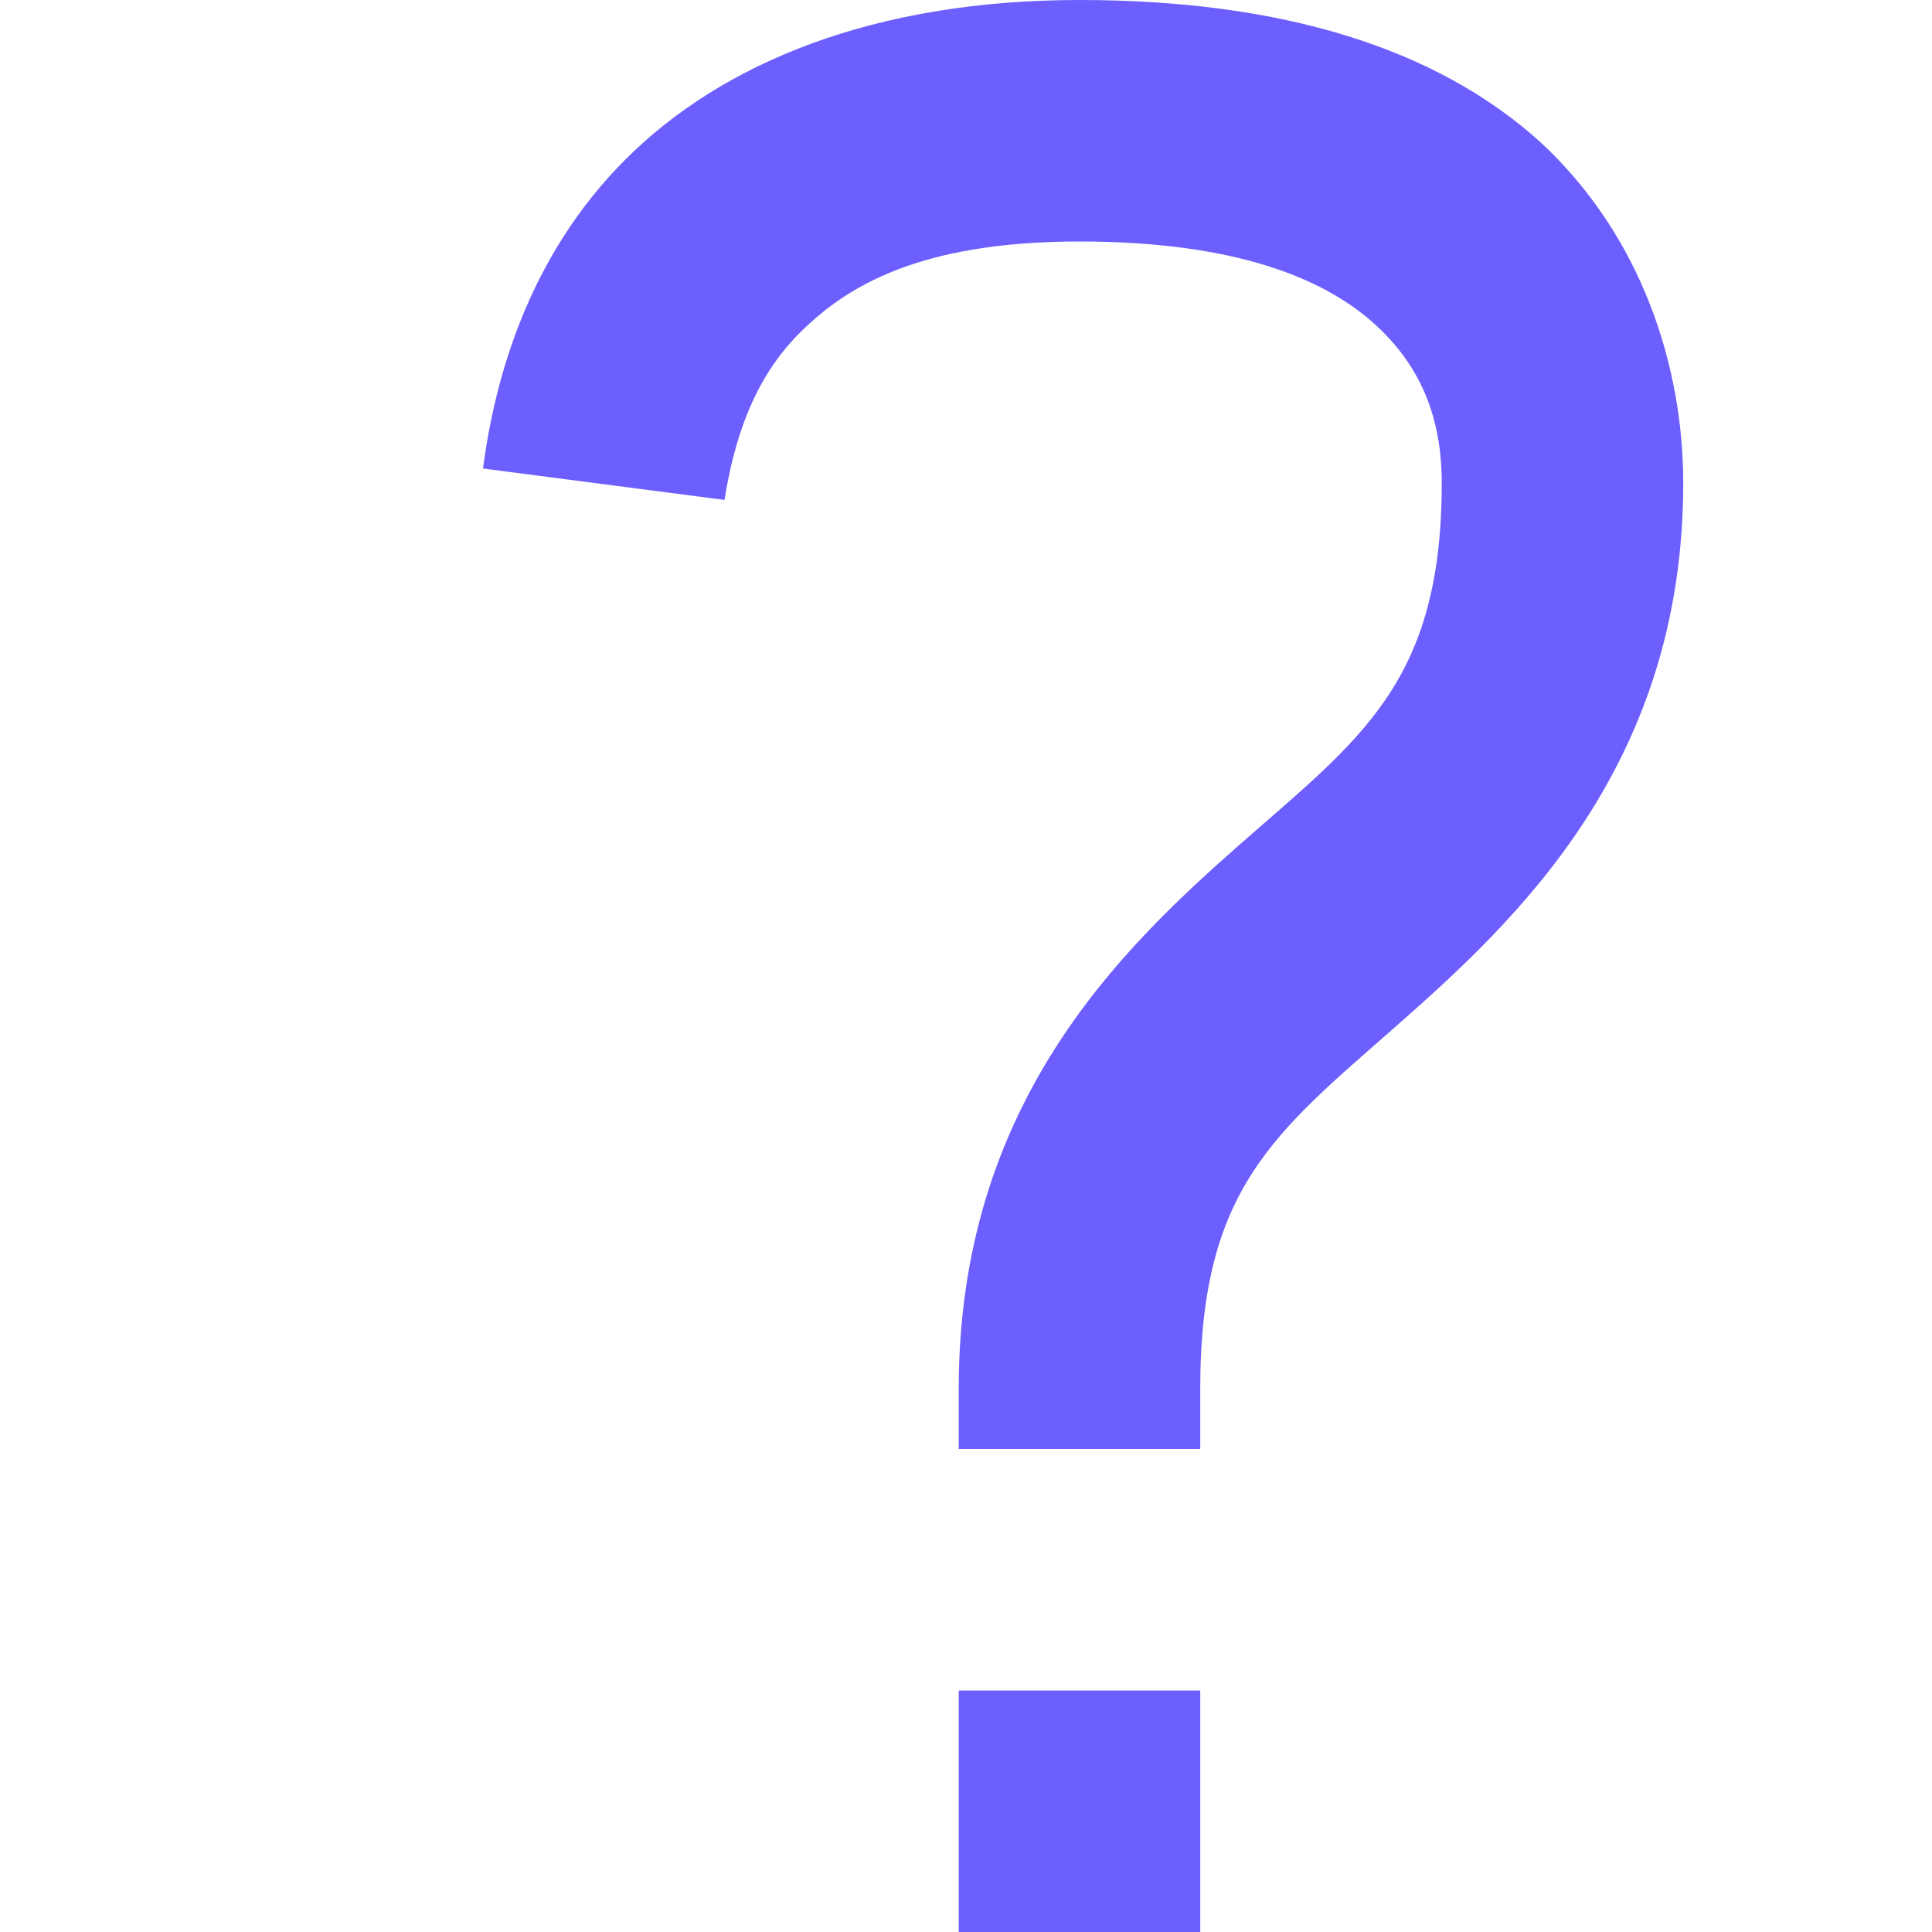
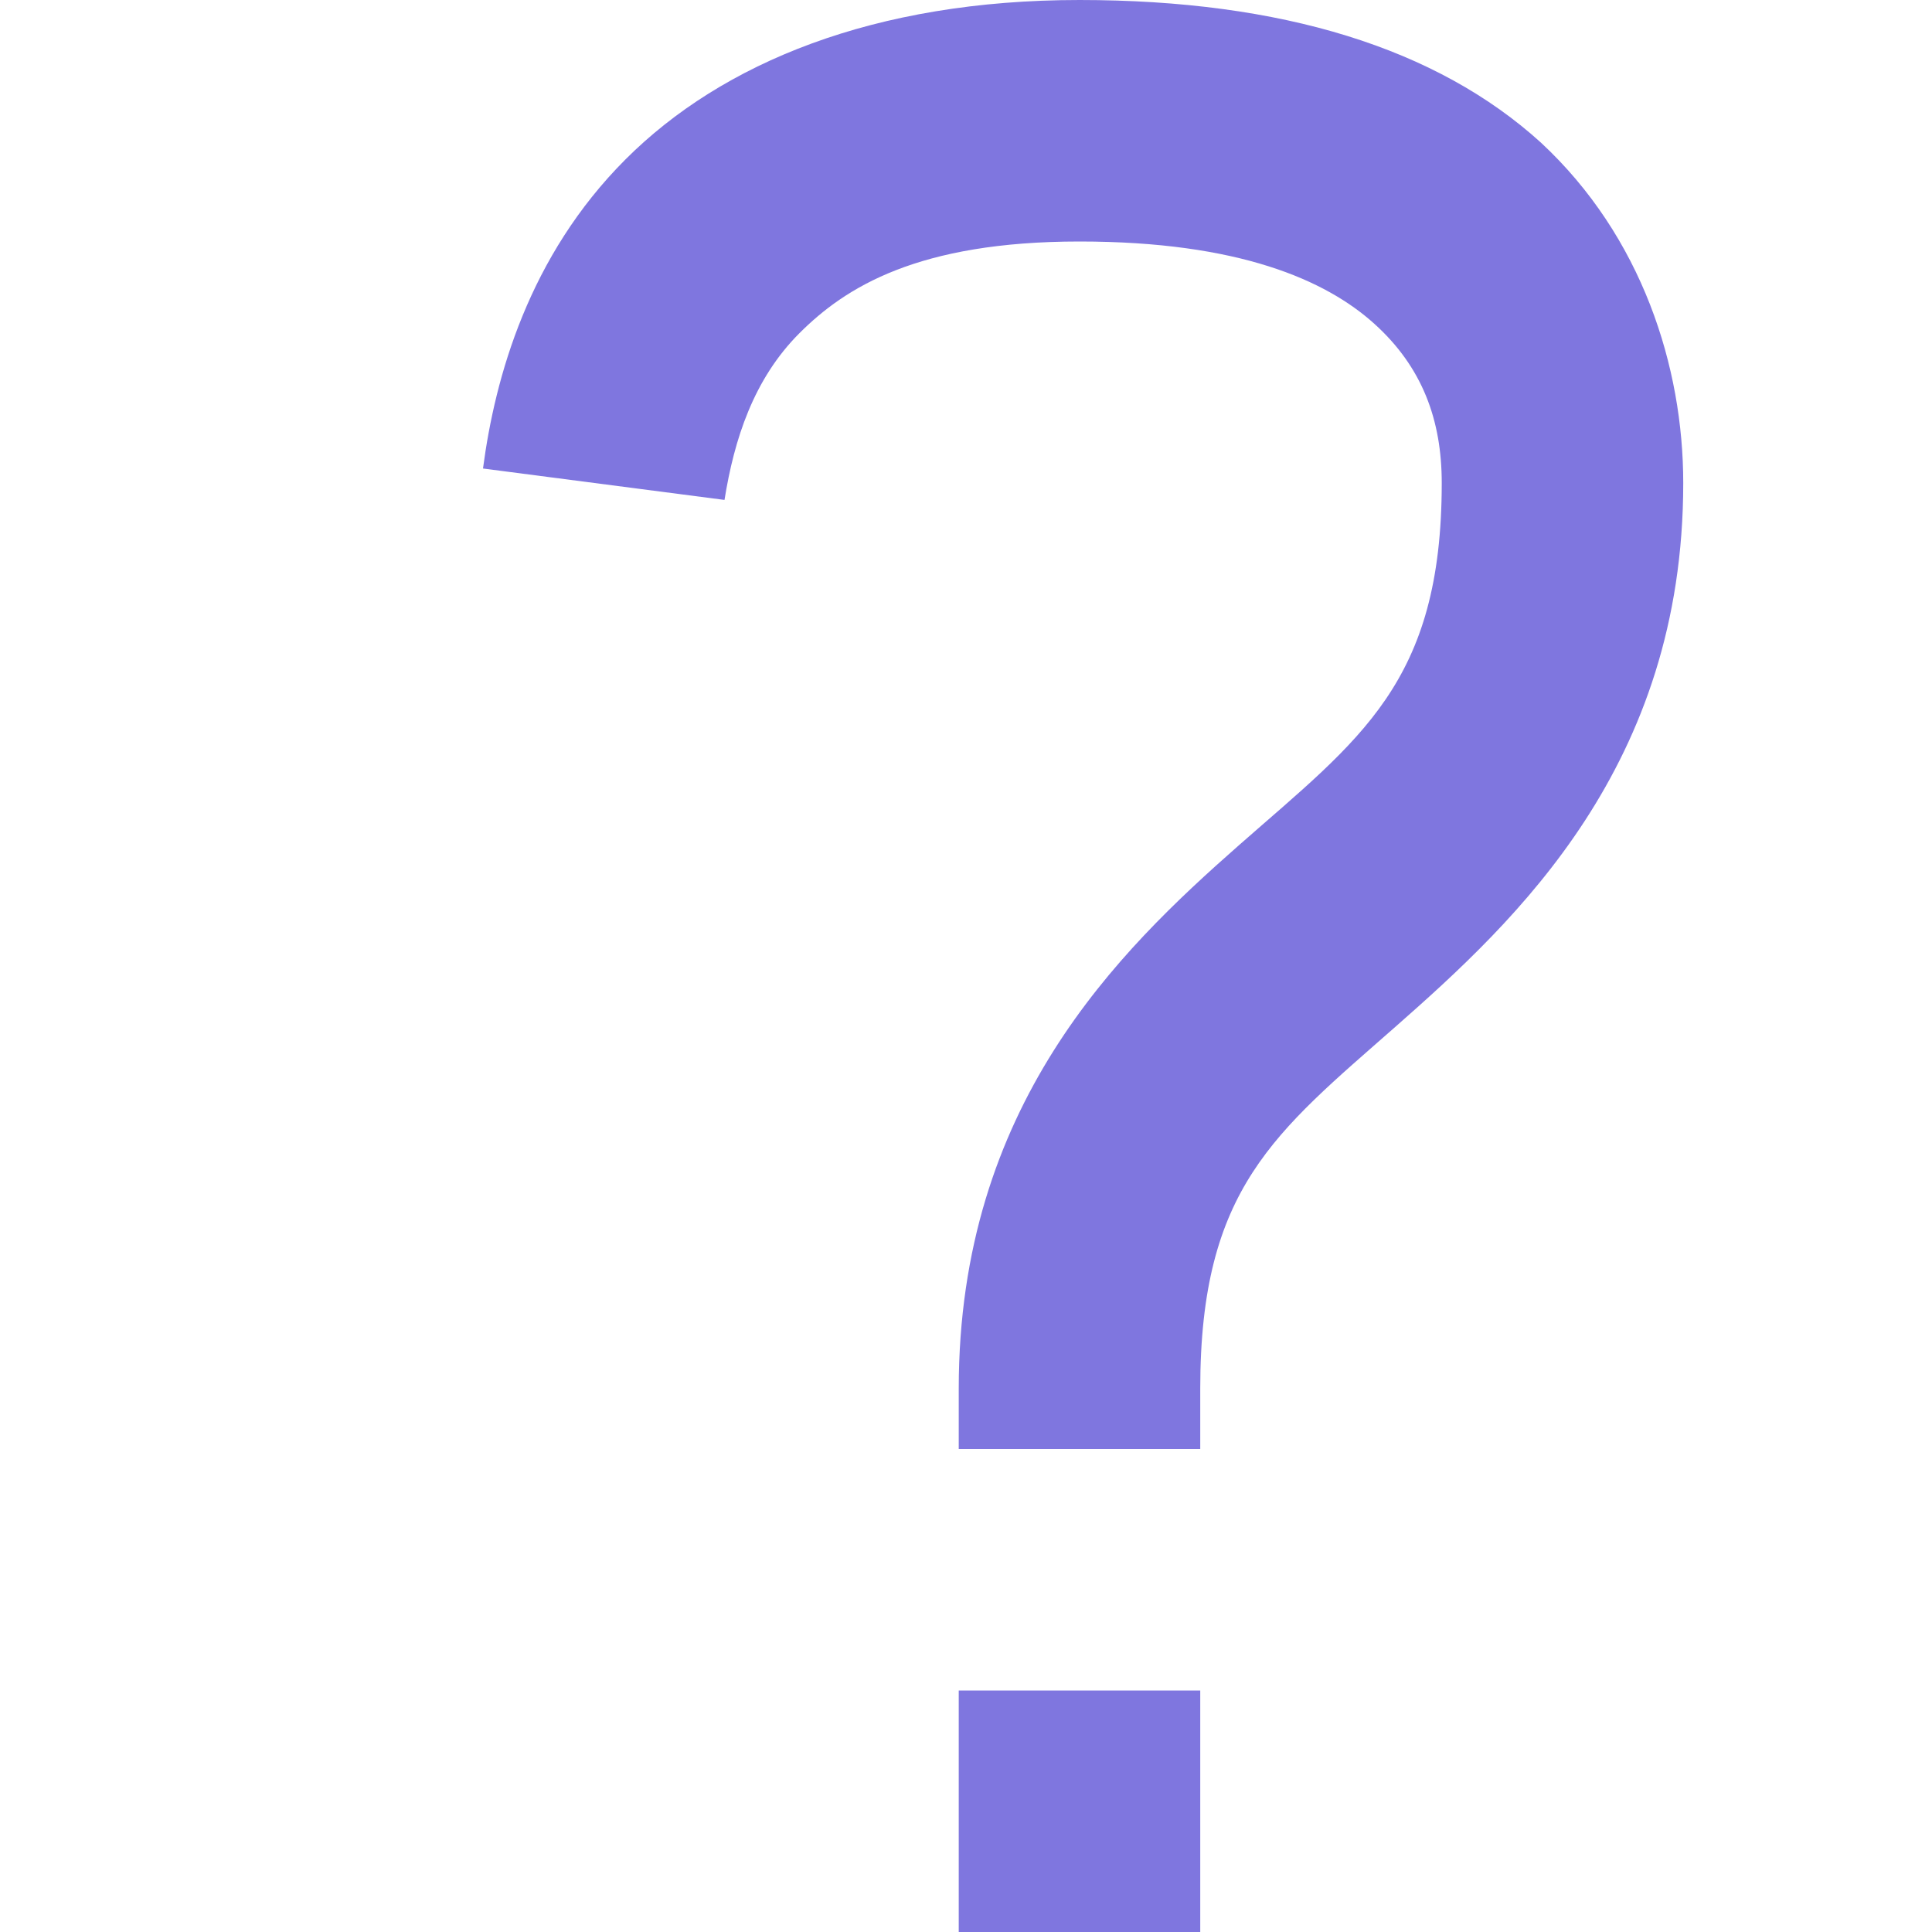
<svg xmlns="http://www.w3.org/2000/svg" width="70" height="70" viewBox="0 0 70 70" fill="none">
-   <path d="M39.112 0C31.675 0 26.163 2.275 22.663 5.775C19.163 9.275 17.938 13.65 17.5 16.975L26.25 18.113C26.6 15.925 27.3 13.738 28.962 12.075C30.625 10.412 33.25 8.75 39.112 8.75C44.888 8.75 48.038 10.15 49.788 11.725C51.538 13.3 52.237 15.225 52.237 17.5C52.237 24.762 49.263 26.775 44.888 30.625C40.513 34.475 34.737 40.075 34.737 50.312V52.5H43.487V50.312C43.487 43.05 46.2 41.038 50.575 37.188C54.95 33.337 60.987 27.738 60.987 17.5C60.987 13.3 59.5 8.575 55.825 5.162C52.062 1.75 46.462 0 39.112 0V0ZM34.737 61.25V70H43.487V61.25H34.737Z" fill="#6D5FFD" />
+   <path d="M39.112 0C31.675 0 26.163 2.275 22.663 5.775C19.163 9.275 17.938 13.65 17.5 16.975L26.25 18.113C26.6 15.925 27.3 13.738 28.962 12.075C30.625 10.412 33.25 8.75 39.112 8.75C44.888 8.75 48.038 10.15 49.788 11.725C51.538 13.3 52.237 15.225 52.237 17.5C52.237 24.762 49.263 26.775 44.888 30.625C40.513 34.475 34.737 40.075 34.737 50.312V52.5H43.487V50.312C43.487 43.05 46.2 41.038 50.575 37.188C54.95 33.337 60.987 27.738 60.987 17.5C60.987 13.3 59.5 8.575 55.825 5.162C52.062 1.75 46.462 0 39.112 0V0ZM34.737 61.25V70H43.487V61.25H34.737Z" fill="#7F76DF" />
</svg>
